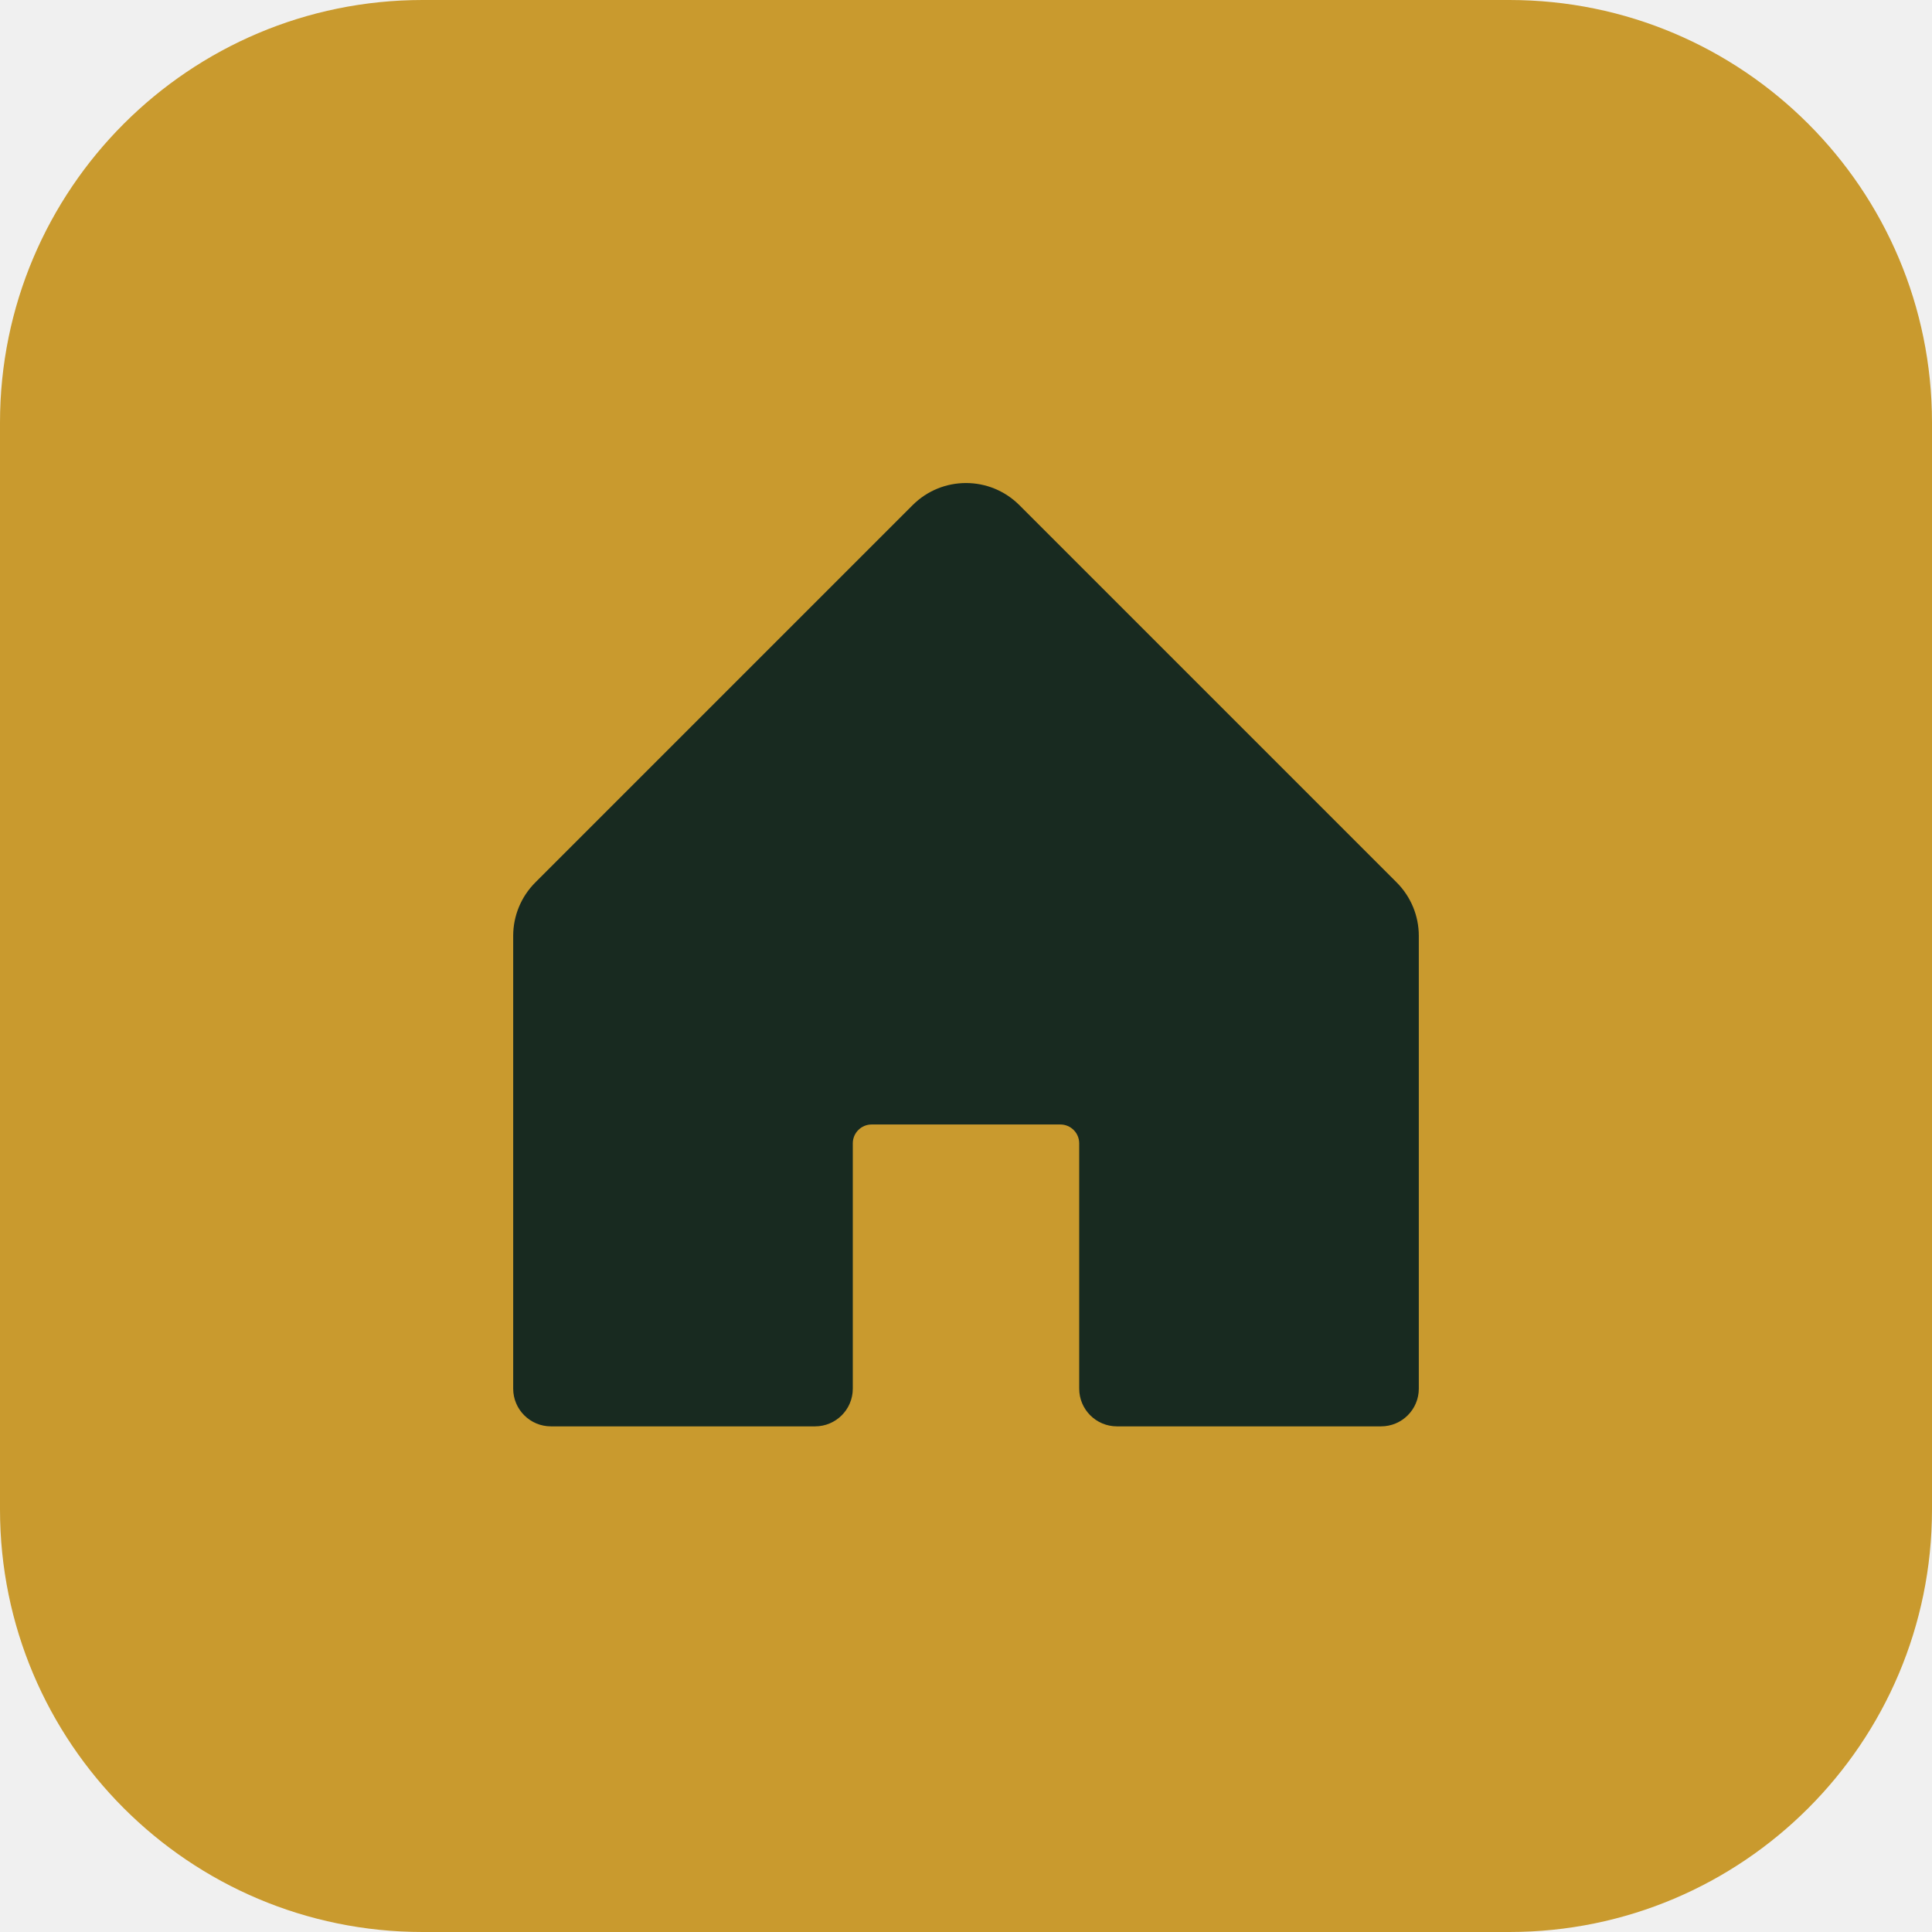
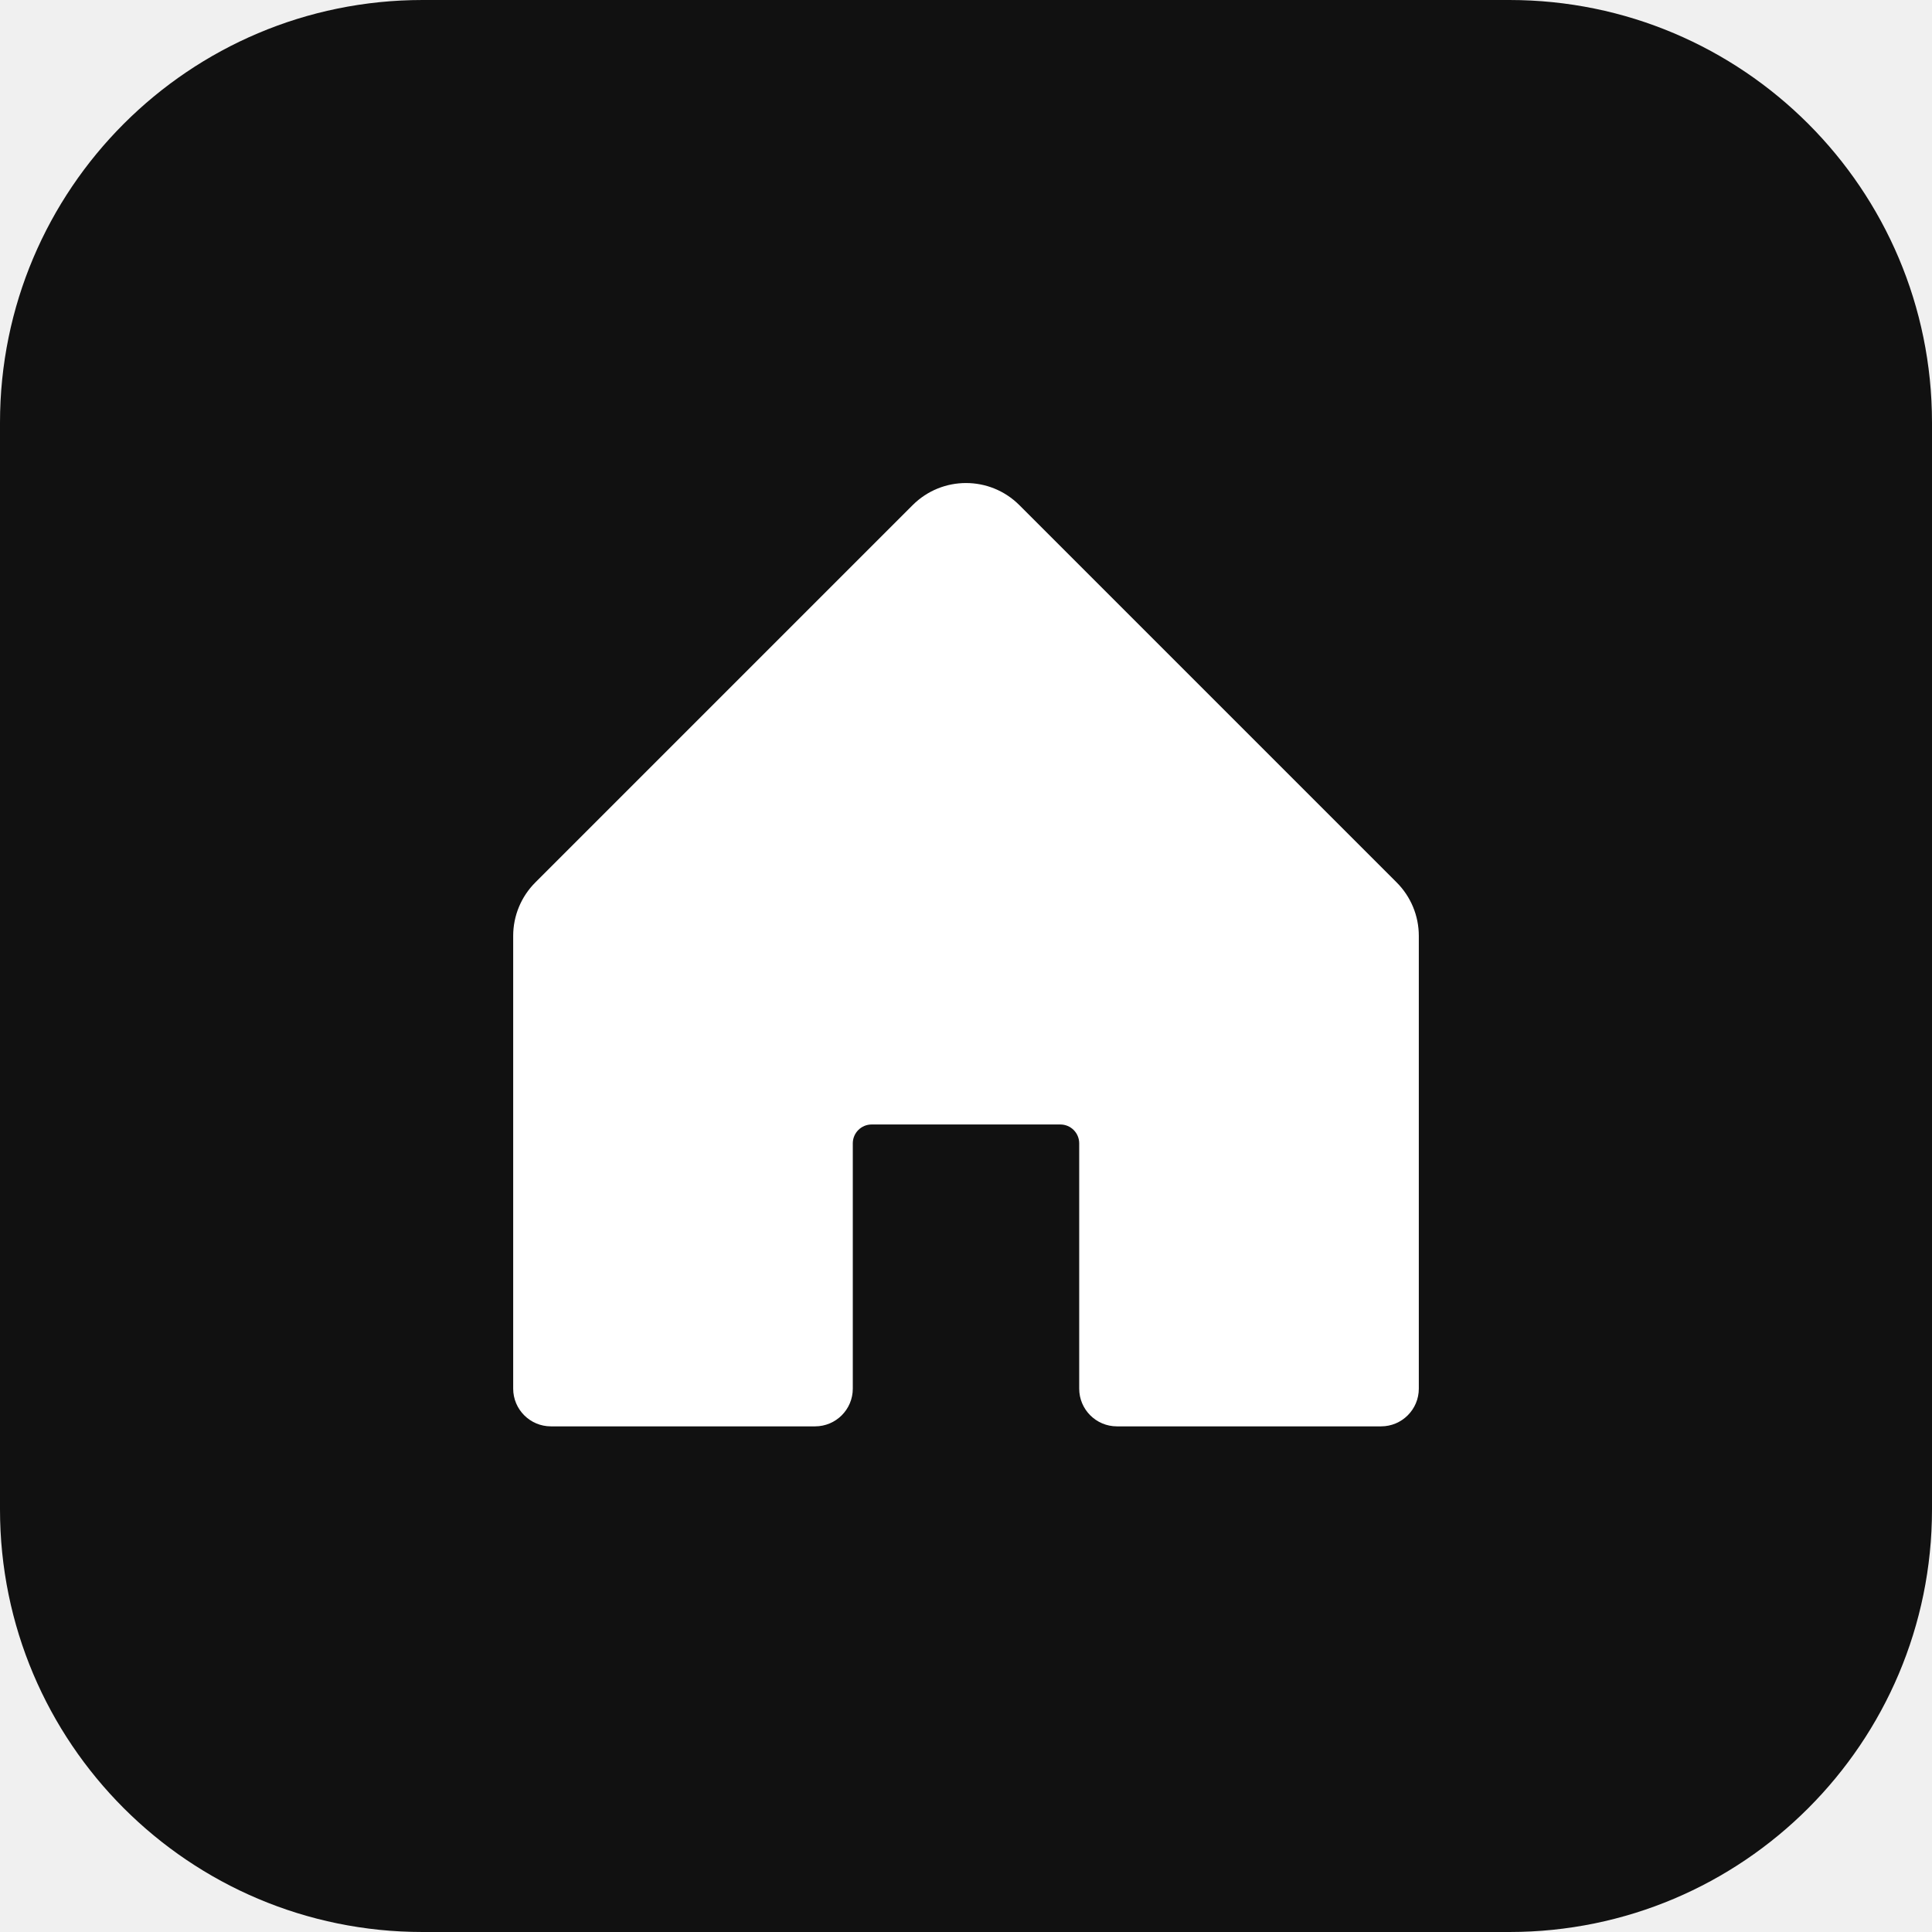
<svg xmlns="http://www.w3.org/2000/svg" viewBox="0 0 256 256" width="256" height="256">
-   <rect width="256" height="256" rx="56" fill="#c99a2e" />
-   <g transform="translate(48,49) scale(0.625)" fill="#182a20">
+   <rect width="256" height="256" rx="56" fill="#111111" />
+   <g transform="translate(48,49) scale(0.625)" fill="#ffffff">
    <path d="M224,120v96a8,8,0,0,1-8,8H160a8,8,0,0,1-8-8V164a4,4,0,0,0-4-4H108a4,4,0,0,0-4,4v52a8,8,0,0,1-8,8H40a8,8,0,0,1-8-8V120a16,16,0,0,1,4.69-11.31l80-80a16,16,0,0,1,22.62,0l80,80A16,16,0,0,1,224,120Z" />
  </g>
</svg>
